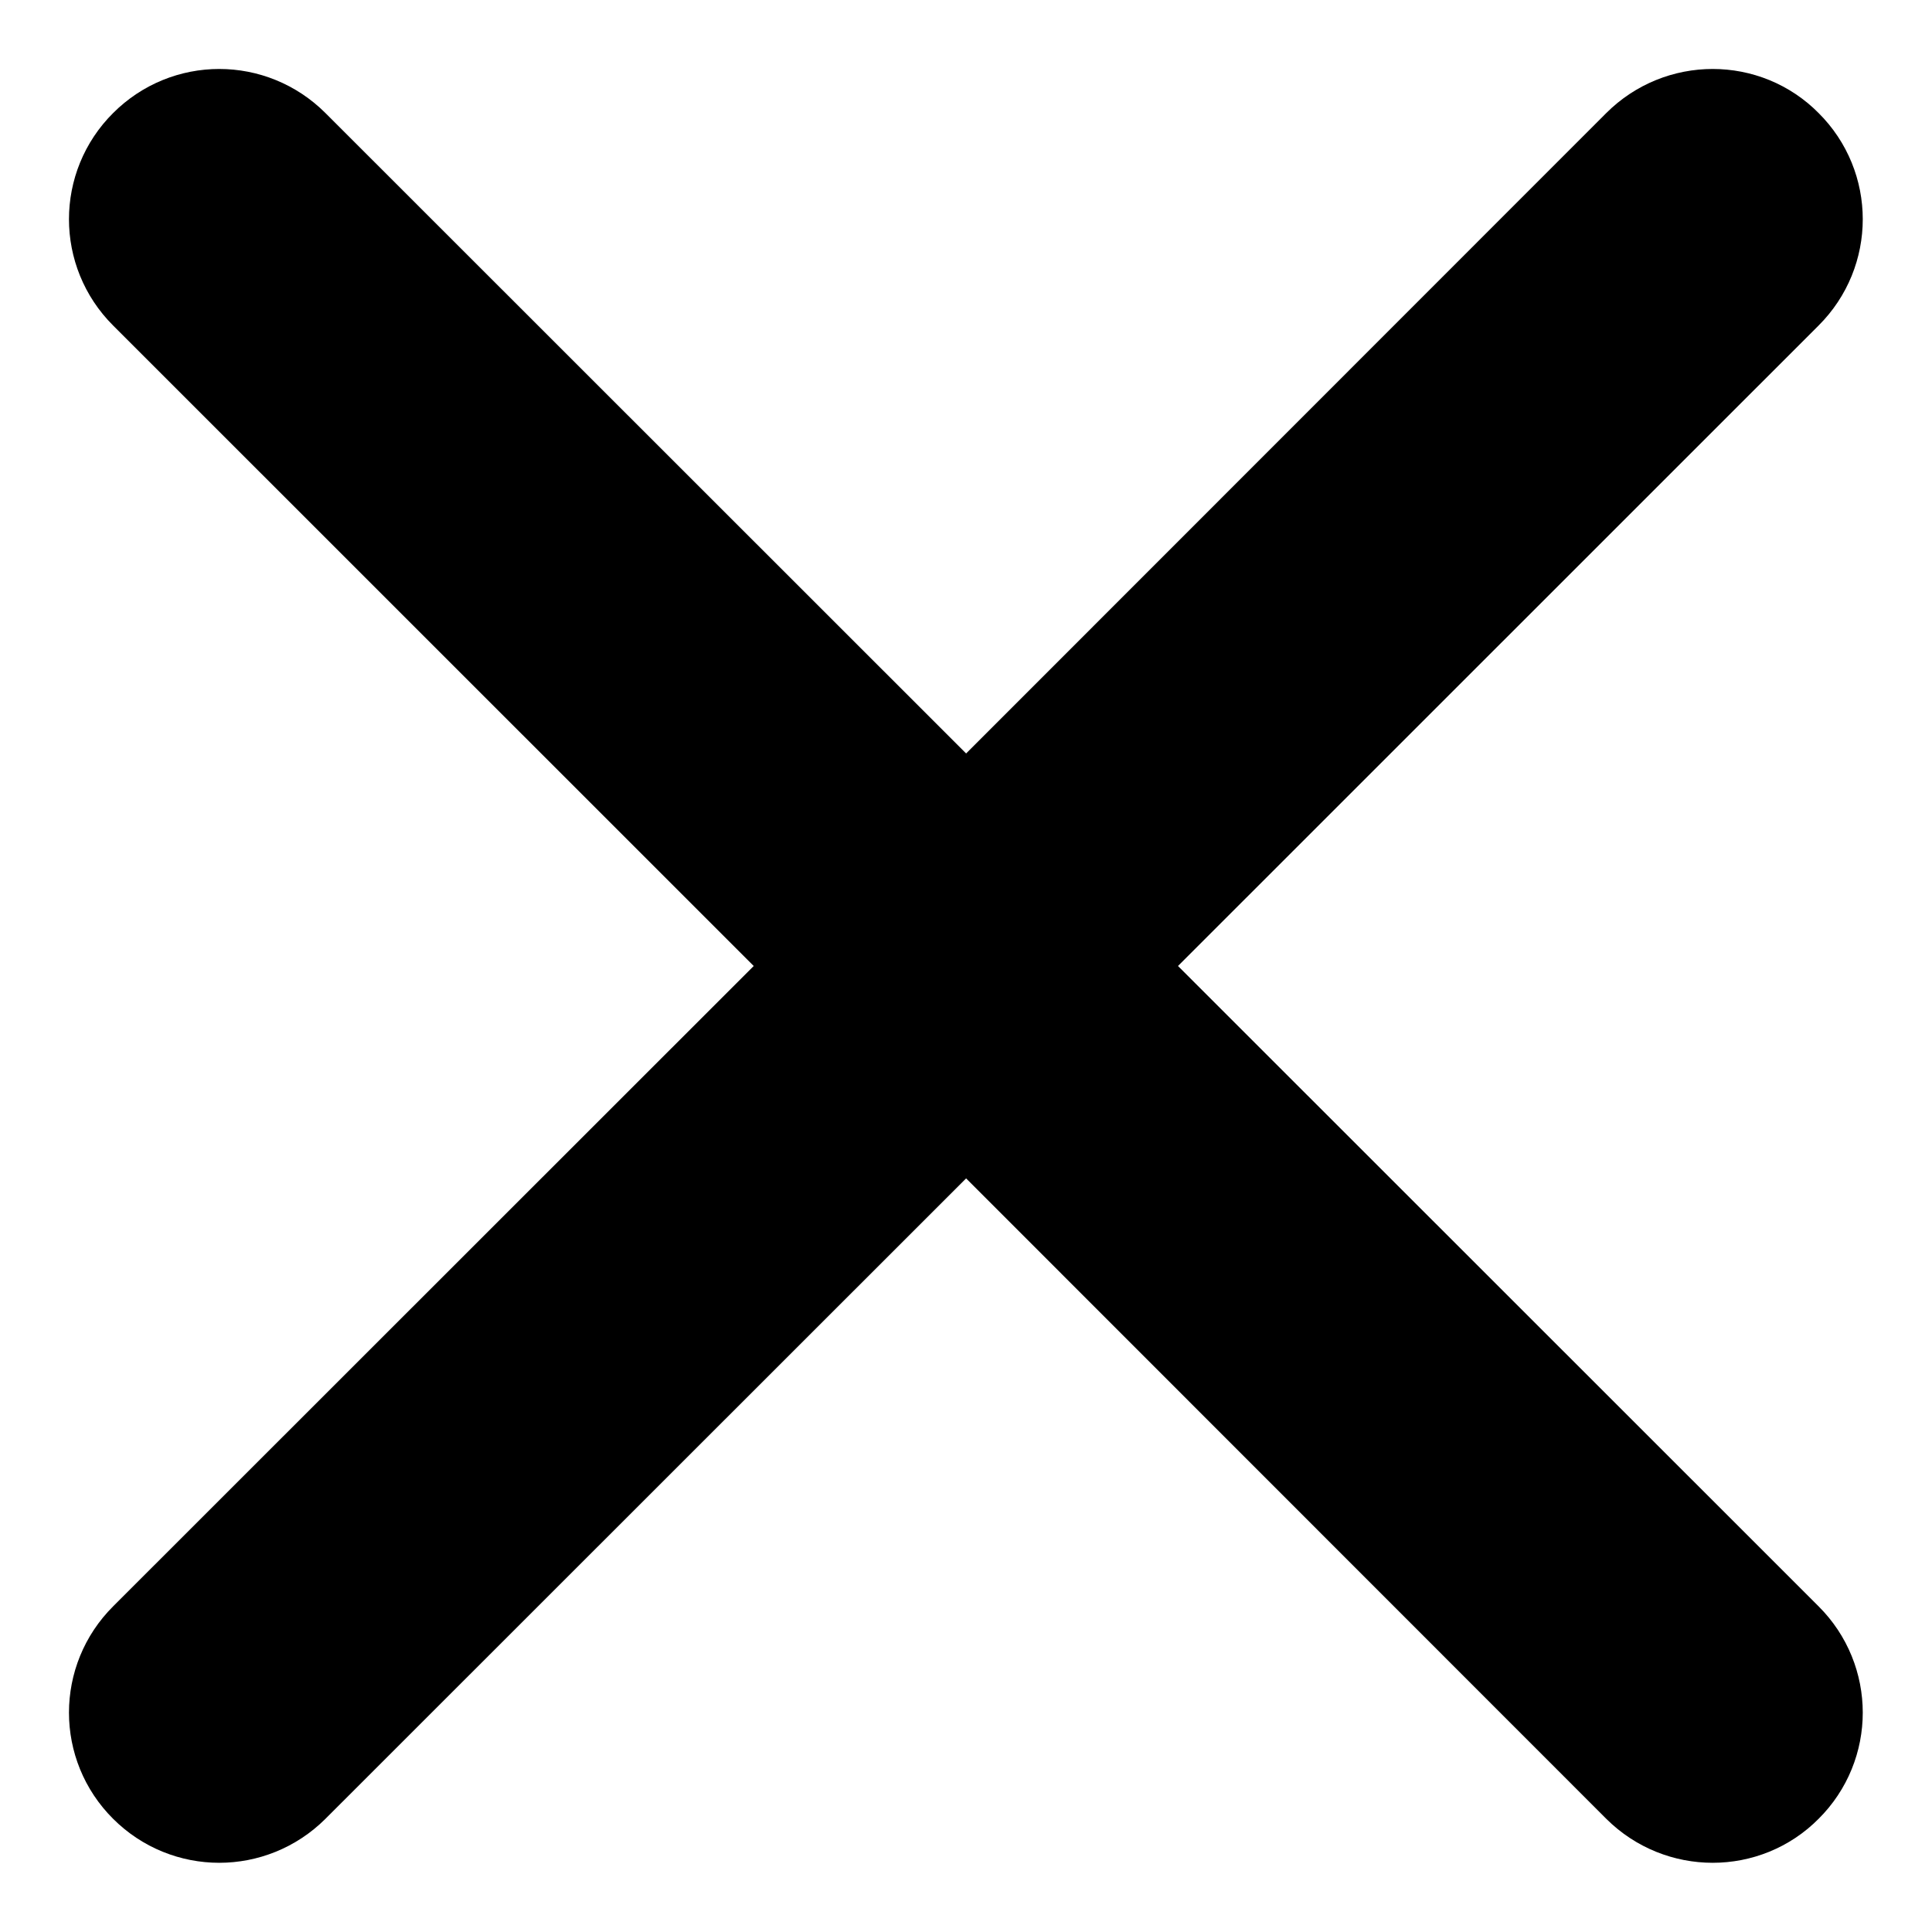
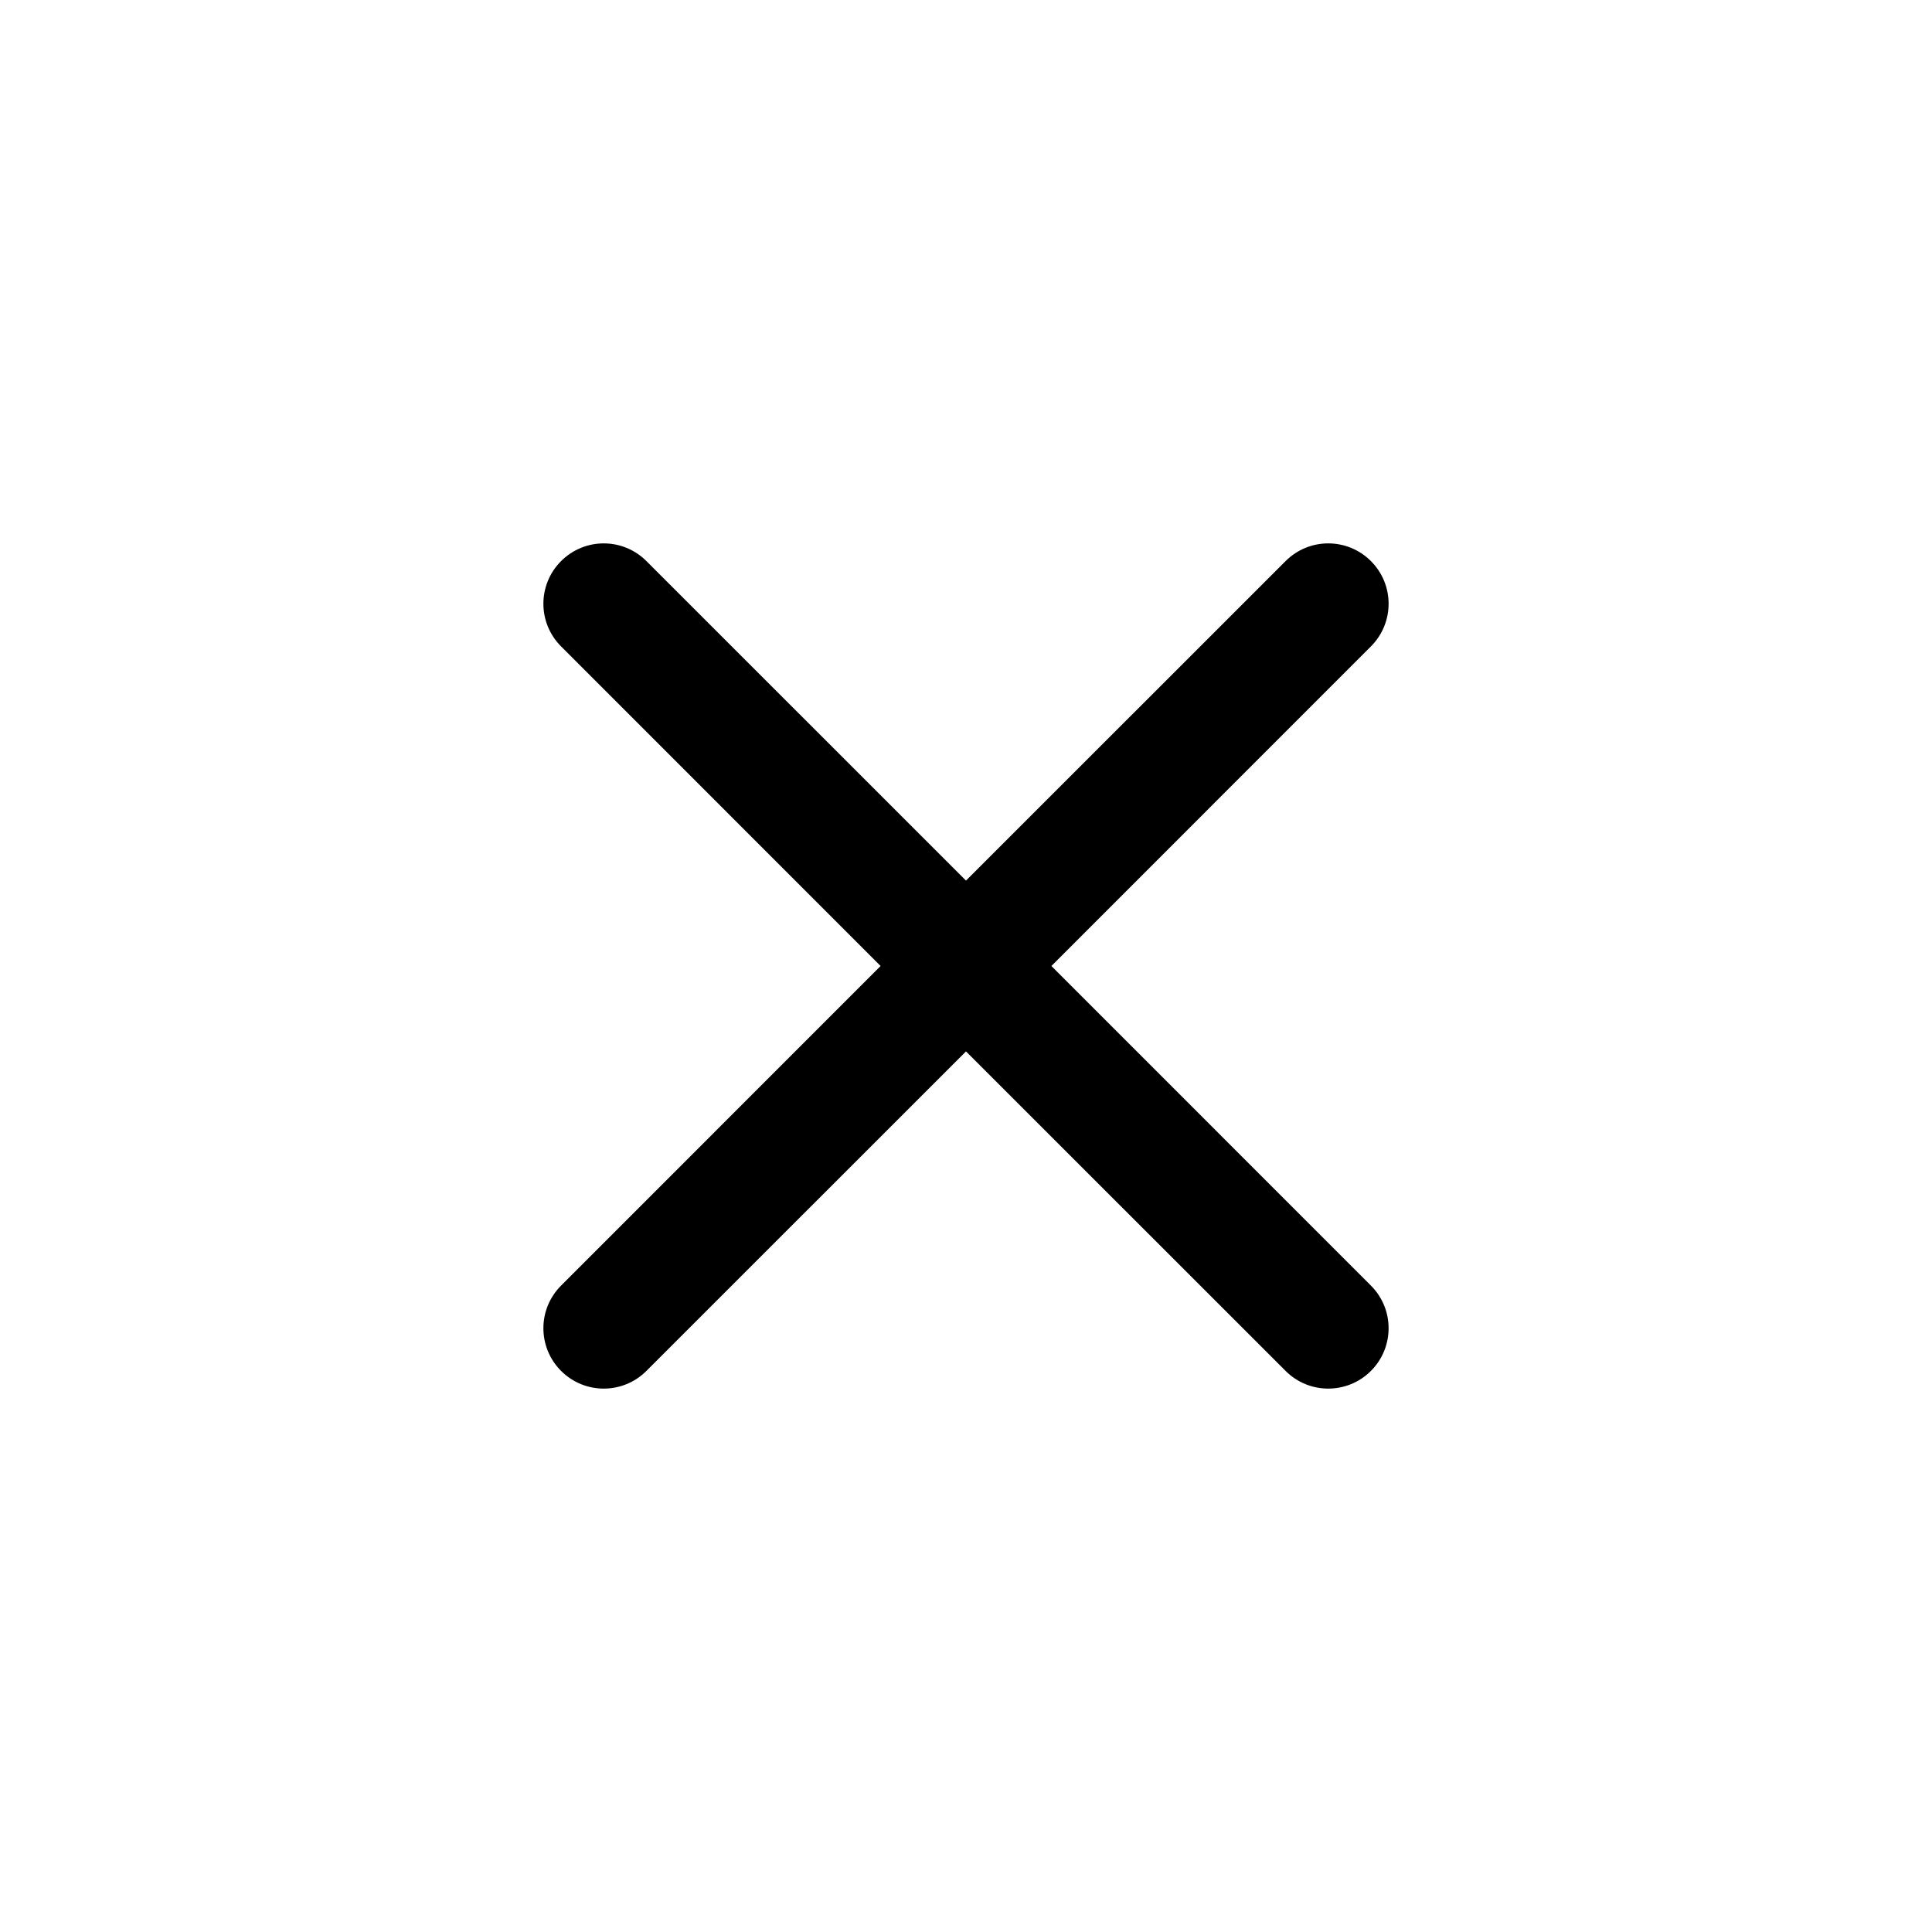
- <svg xmlns="http://www.w3.org/2000/svg" width="14" height="14" viewBox="0 0 14 14" fill="none">
-   <path fillRule="evenodd" clipRule="evenodd" d="M5.169 6L0.173 1.005C-0.058 0.775 -0.058 0.402 0.173 0.173C0.403 -0.058 0.774 -0.058 1.005 0.173L6.001 5.167L10.993 0.173C11.224 -0.058 11.599 -0.058 11.825 0.173C12.056 0.402 12.056 0.775 11.825 1.005L6.829 6L11.825 10.994C12.056 11.224 12.056 11.597 11.825 11.826C11.599 12.056 11.224 12.056 10.993 11.826L6.001 6.832L1.005 11.826C0.774 12.056 0.403 12.056 0.173 11.826C-0.058 11.597 -0.058 11.224 0.173 10.994L5.169 6Z" transform="translate(1 1)" fill="#000000" stroke="#000000" />
+ <svg xmlns="http://www.w3.org/2000/svg" width="24" height="24" viewBox="0 0 24 24" fill="none">
+   <path fill-rule="evenodd" clip-rule="evenodd" d="M6.97 6.97C7.263 6.677 7.737 6.677 8.03 6.97L12 10.939L15.97 6.97C16.263 6.677 16.737 6.677 17.03 6.97C17.323 7.263 17.323 7.737 17.03 8.03L13.061 12L17.03 15.97C17.323 16.263 17.323 16.737 17.03 17.03C16.737 17.323 16.263 17.323 15.97 17.03L12 13.061L8.03 17.03C7.737 17.323 7.263 17.323 6.97 17.03C6.677 16.737 6.677 16.263 6.97 15.97L10.939 12L6.97 8.03C6.677 7.737 6.677 7.263 6.97 6.97Z" fill="black" />
</svg>
